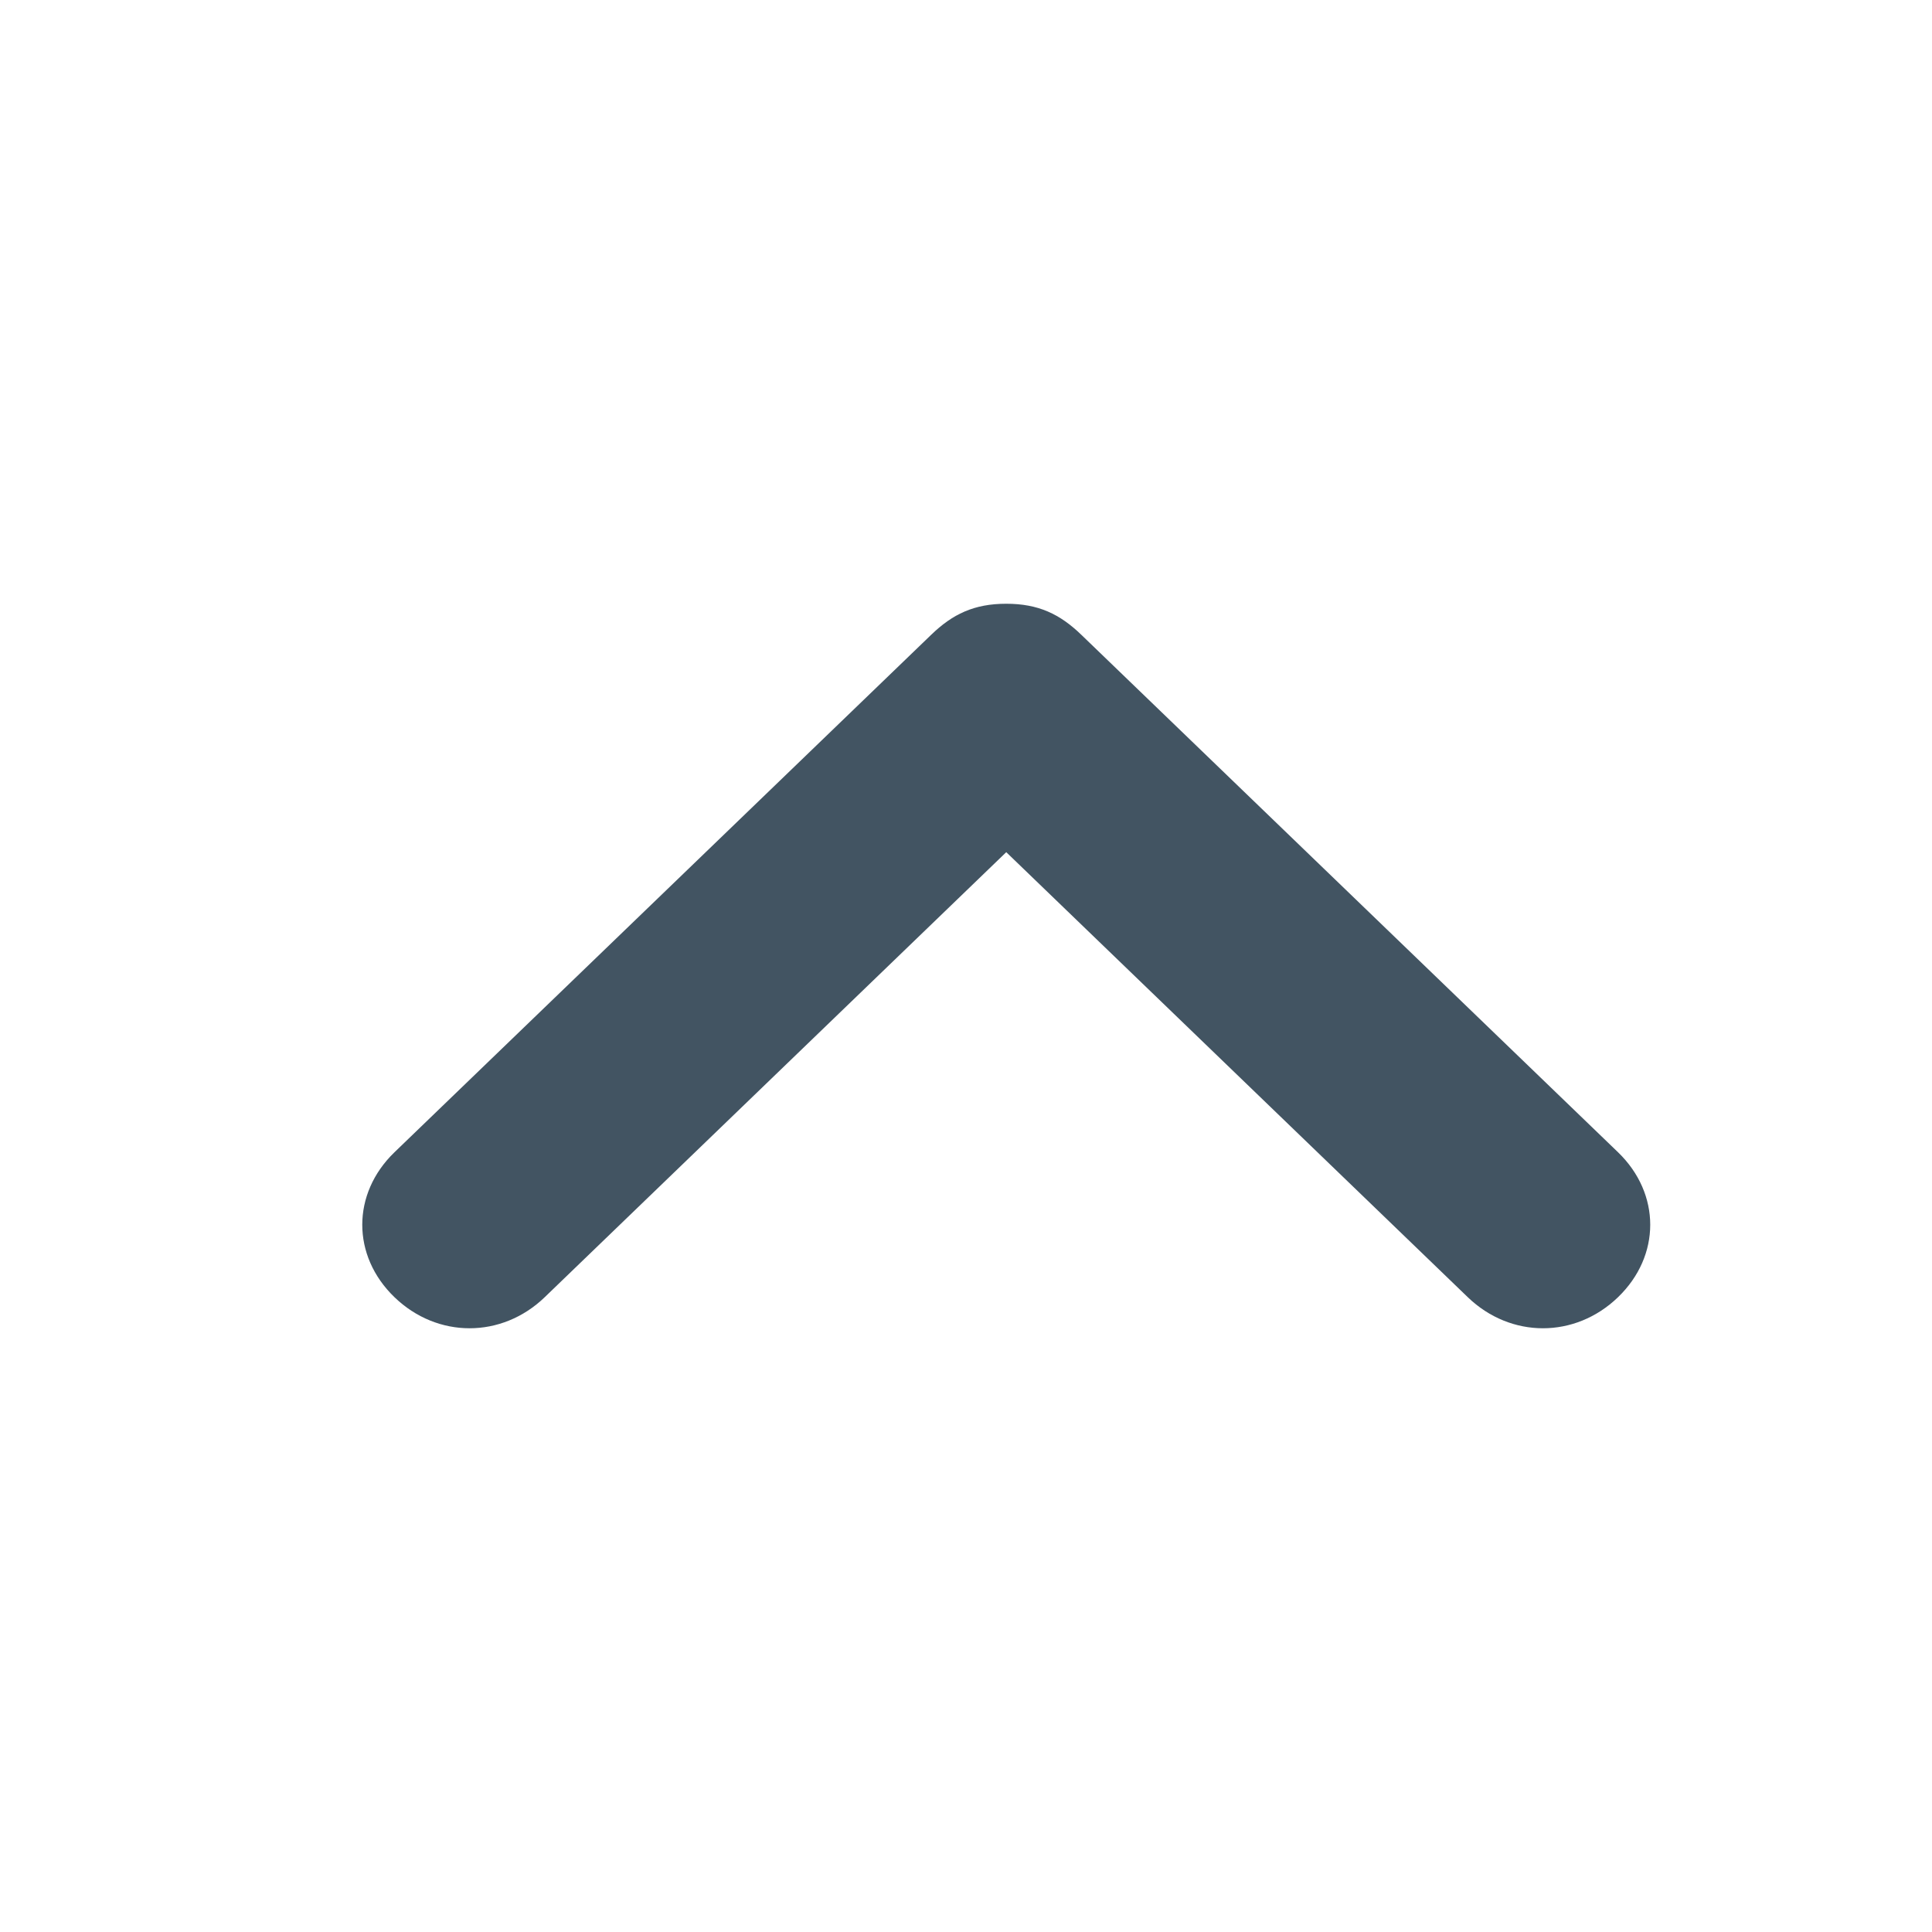
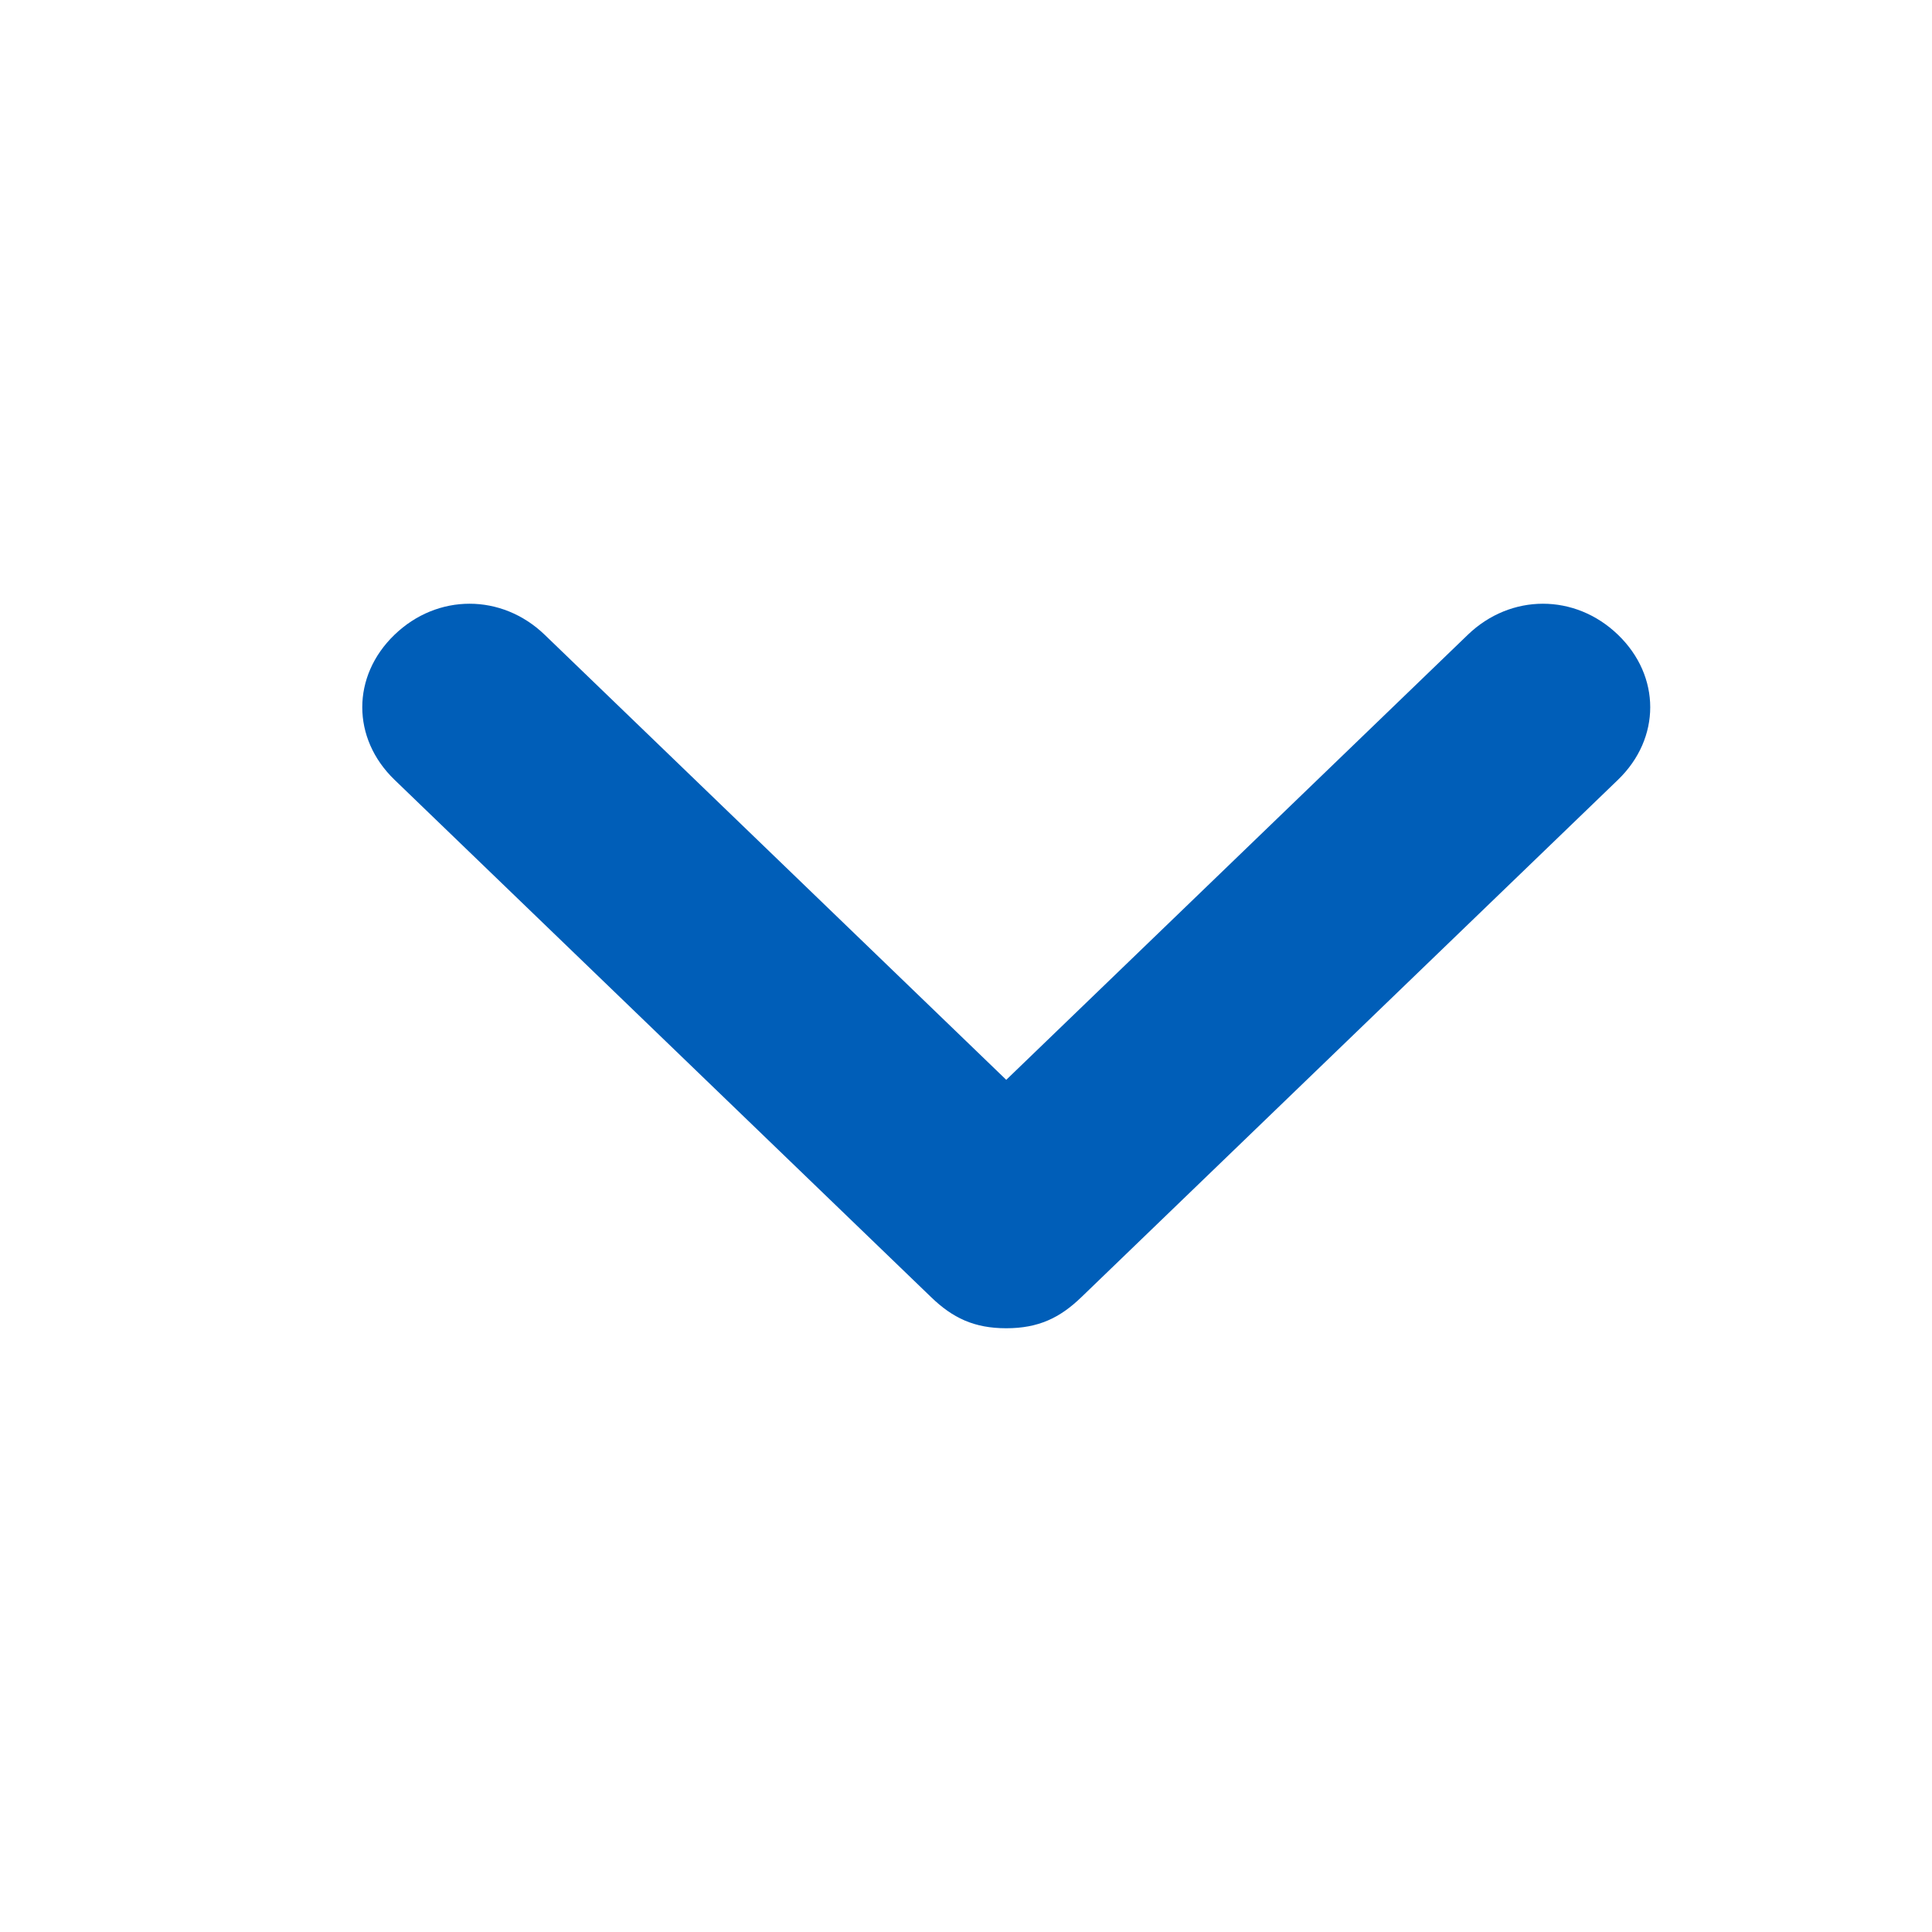
<svg xmlns="http://www.w3.org/2000/svg" width="24" height="24" viewBox="0 0 24 24" fill="none">
-   <path fill-rule="evenodd" clip-rule="evenodd" d="M12.5 7.5C12.9 7.5 13.167 7.629 13.433 7.886L20.1 14.314C20.633 14.829 20.633 15.6 20.1 16.114C19.567 16.629 18.767 16.629 18.233 16.114L12.5 10.586L6.767 16.114C6.233 16.629 5.433 16.629 4.9 16.114C4.367 15.6 4.367 14.829 4.9 14.314L11.567 7.886C11.833 7.629 12.1 7.5 12.5 7.5V7.5Z" fill="#425462" />
+   <path fill-rule="evenodd" clip-rule="evenodd" d="M12.5 16.5C12.9 16.5 13.167 16.371 13.433 16.114L20.1 9.686C20.633 9.171 20.633 8.4 20.1 7.886C19.567 7.371 18.767 7.371 18.233 7.886L12.5 13.414L6.767 7.886C6.233 7.371 5.433 7.371 4.9 7.886C4.367 8.4 4.367 9.171 4.9 9.686L11.567 16.114C11.833 16.371 12.1 16.5 12.5 16.5V16.5Z" fill="#005EB8" />
</svg>
